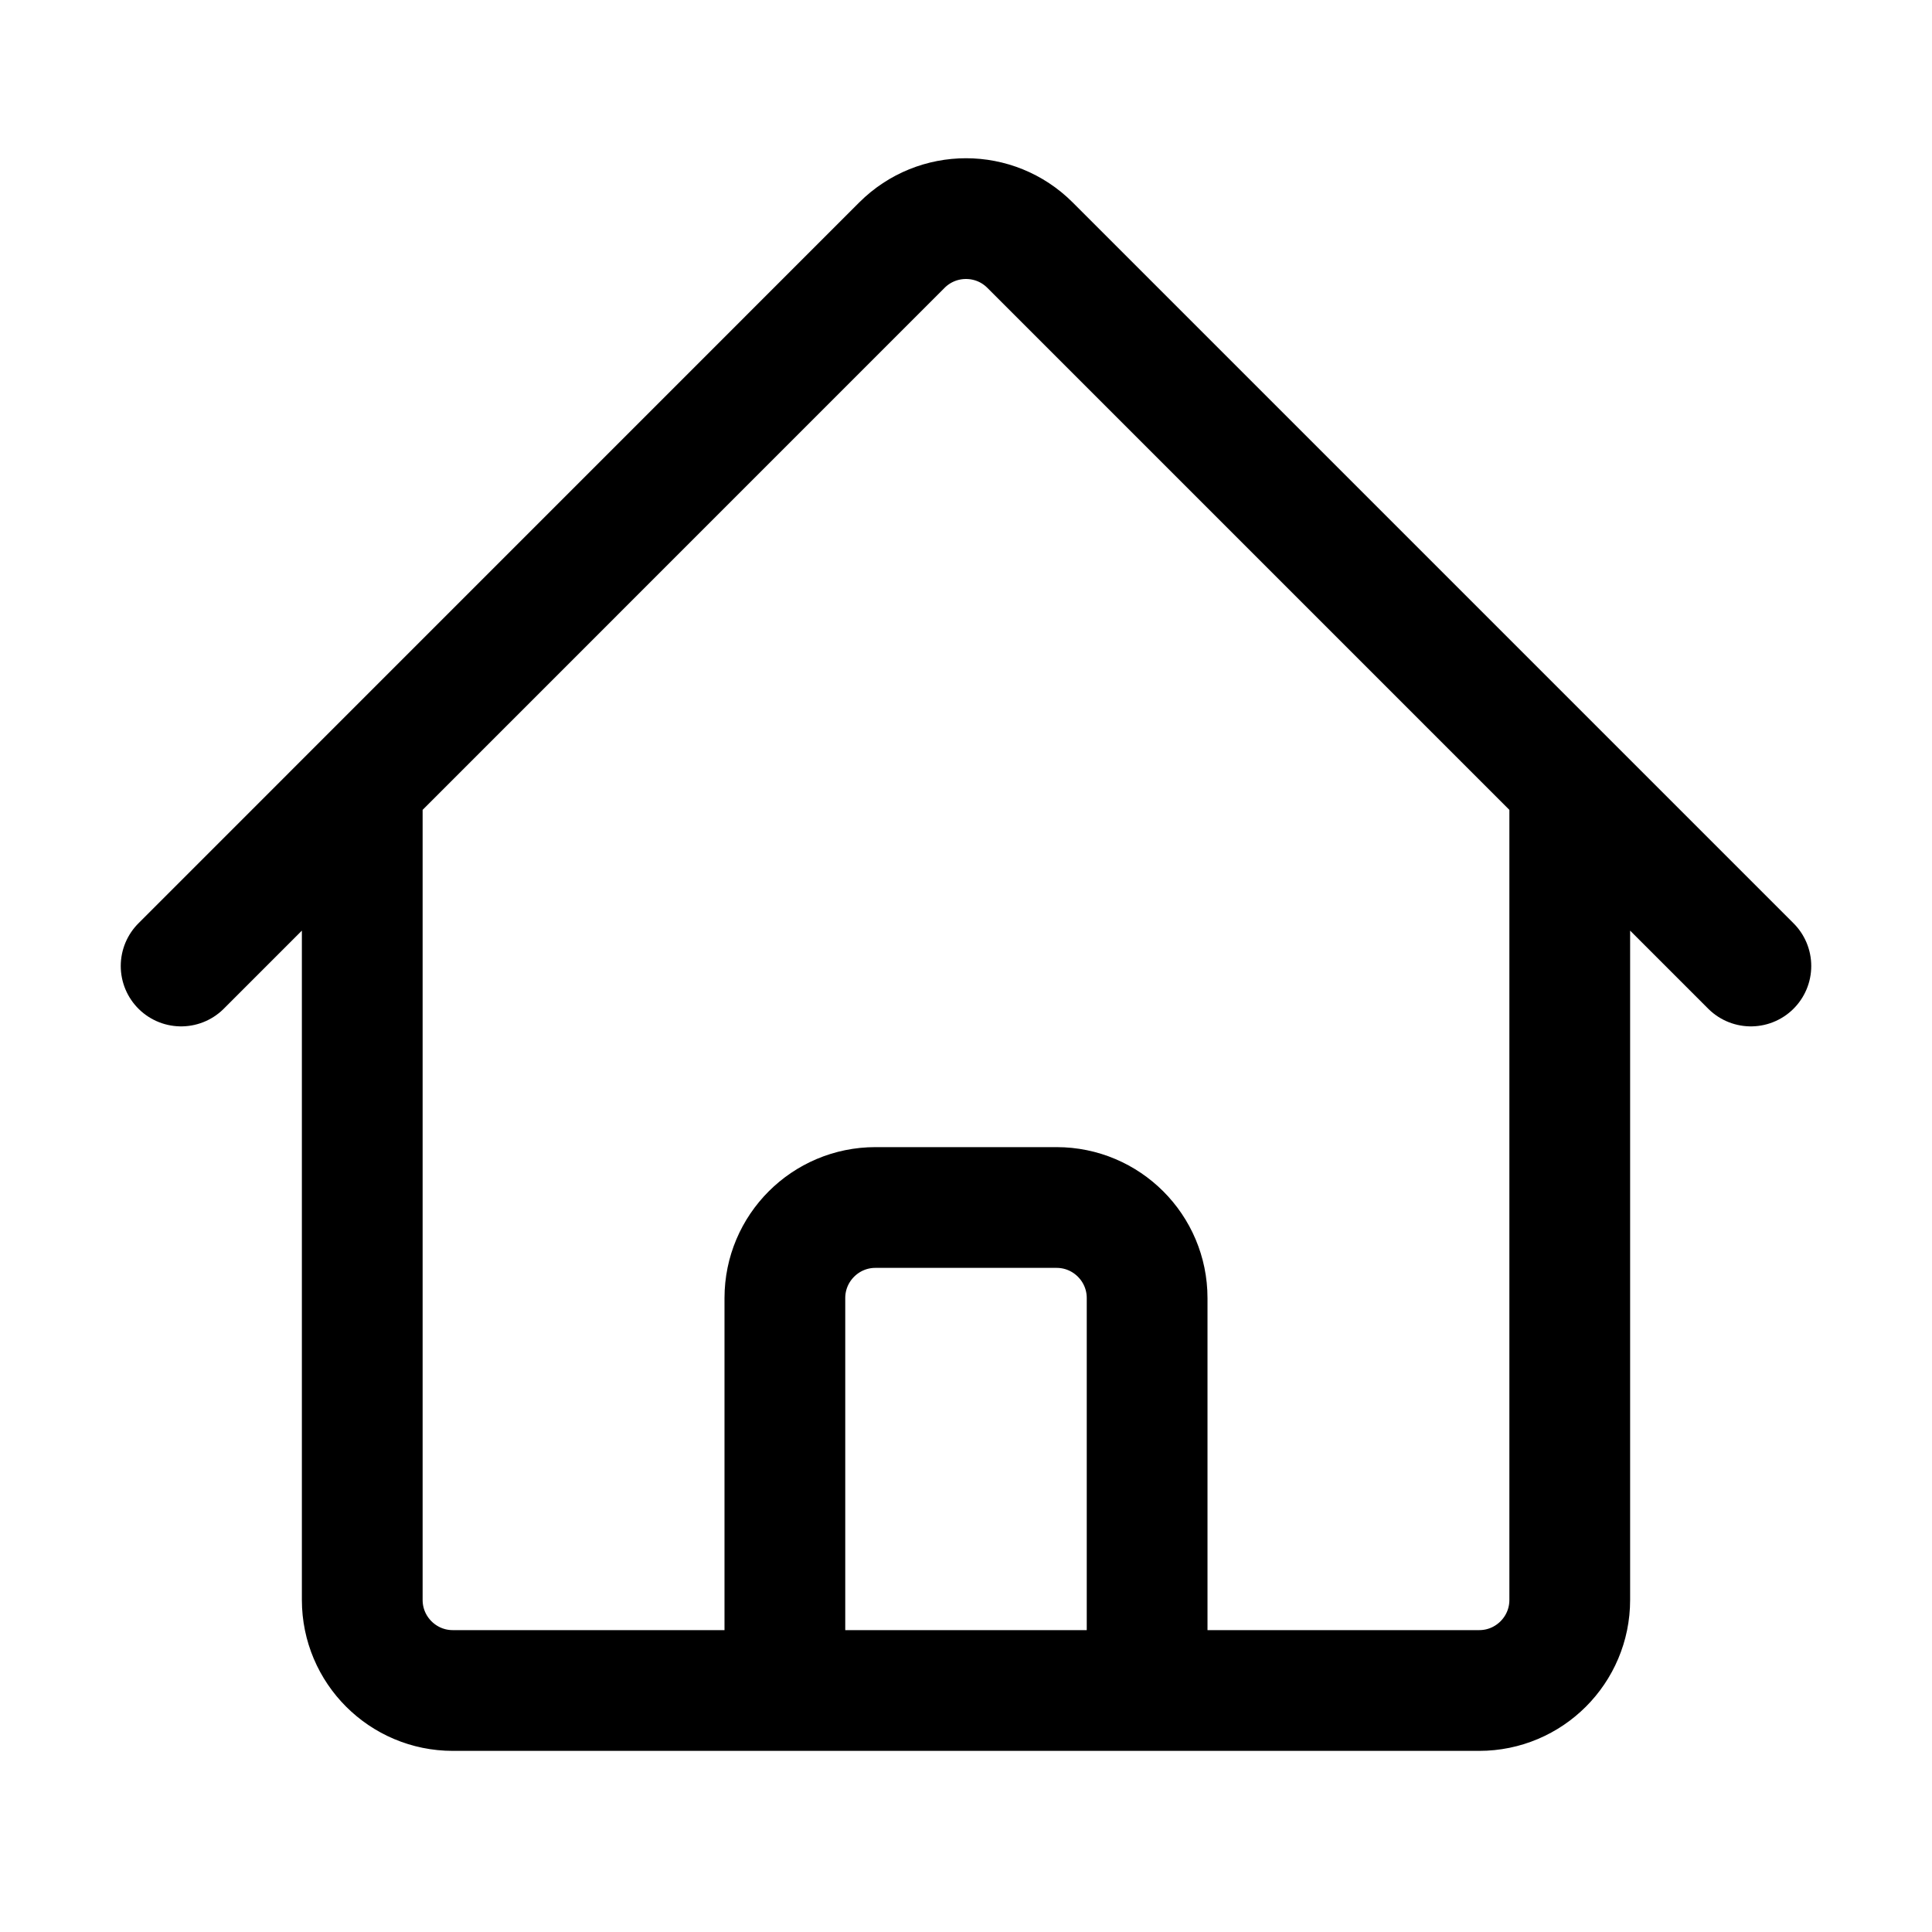
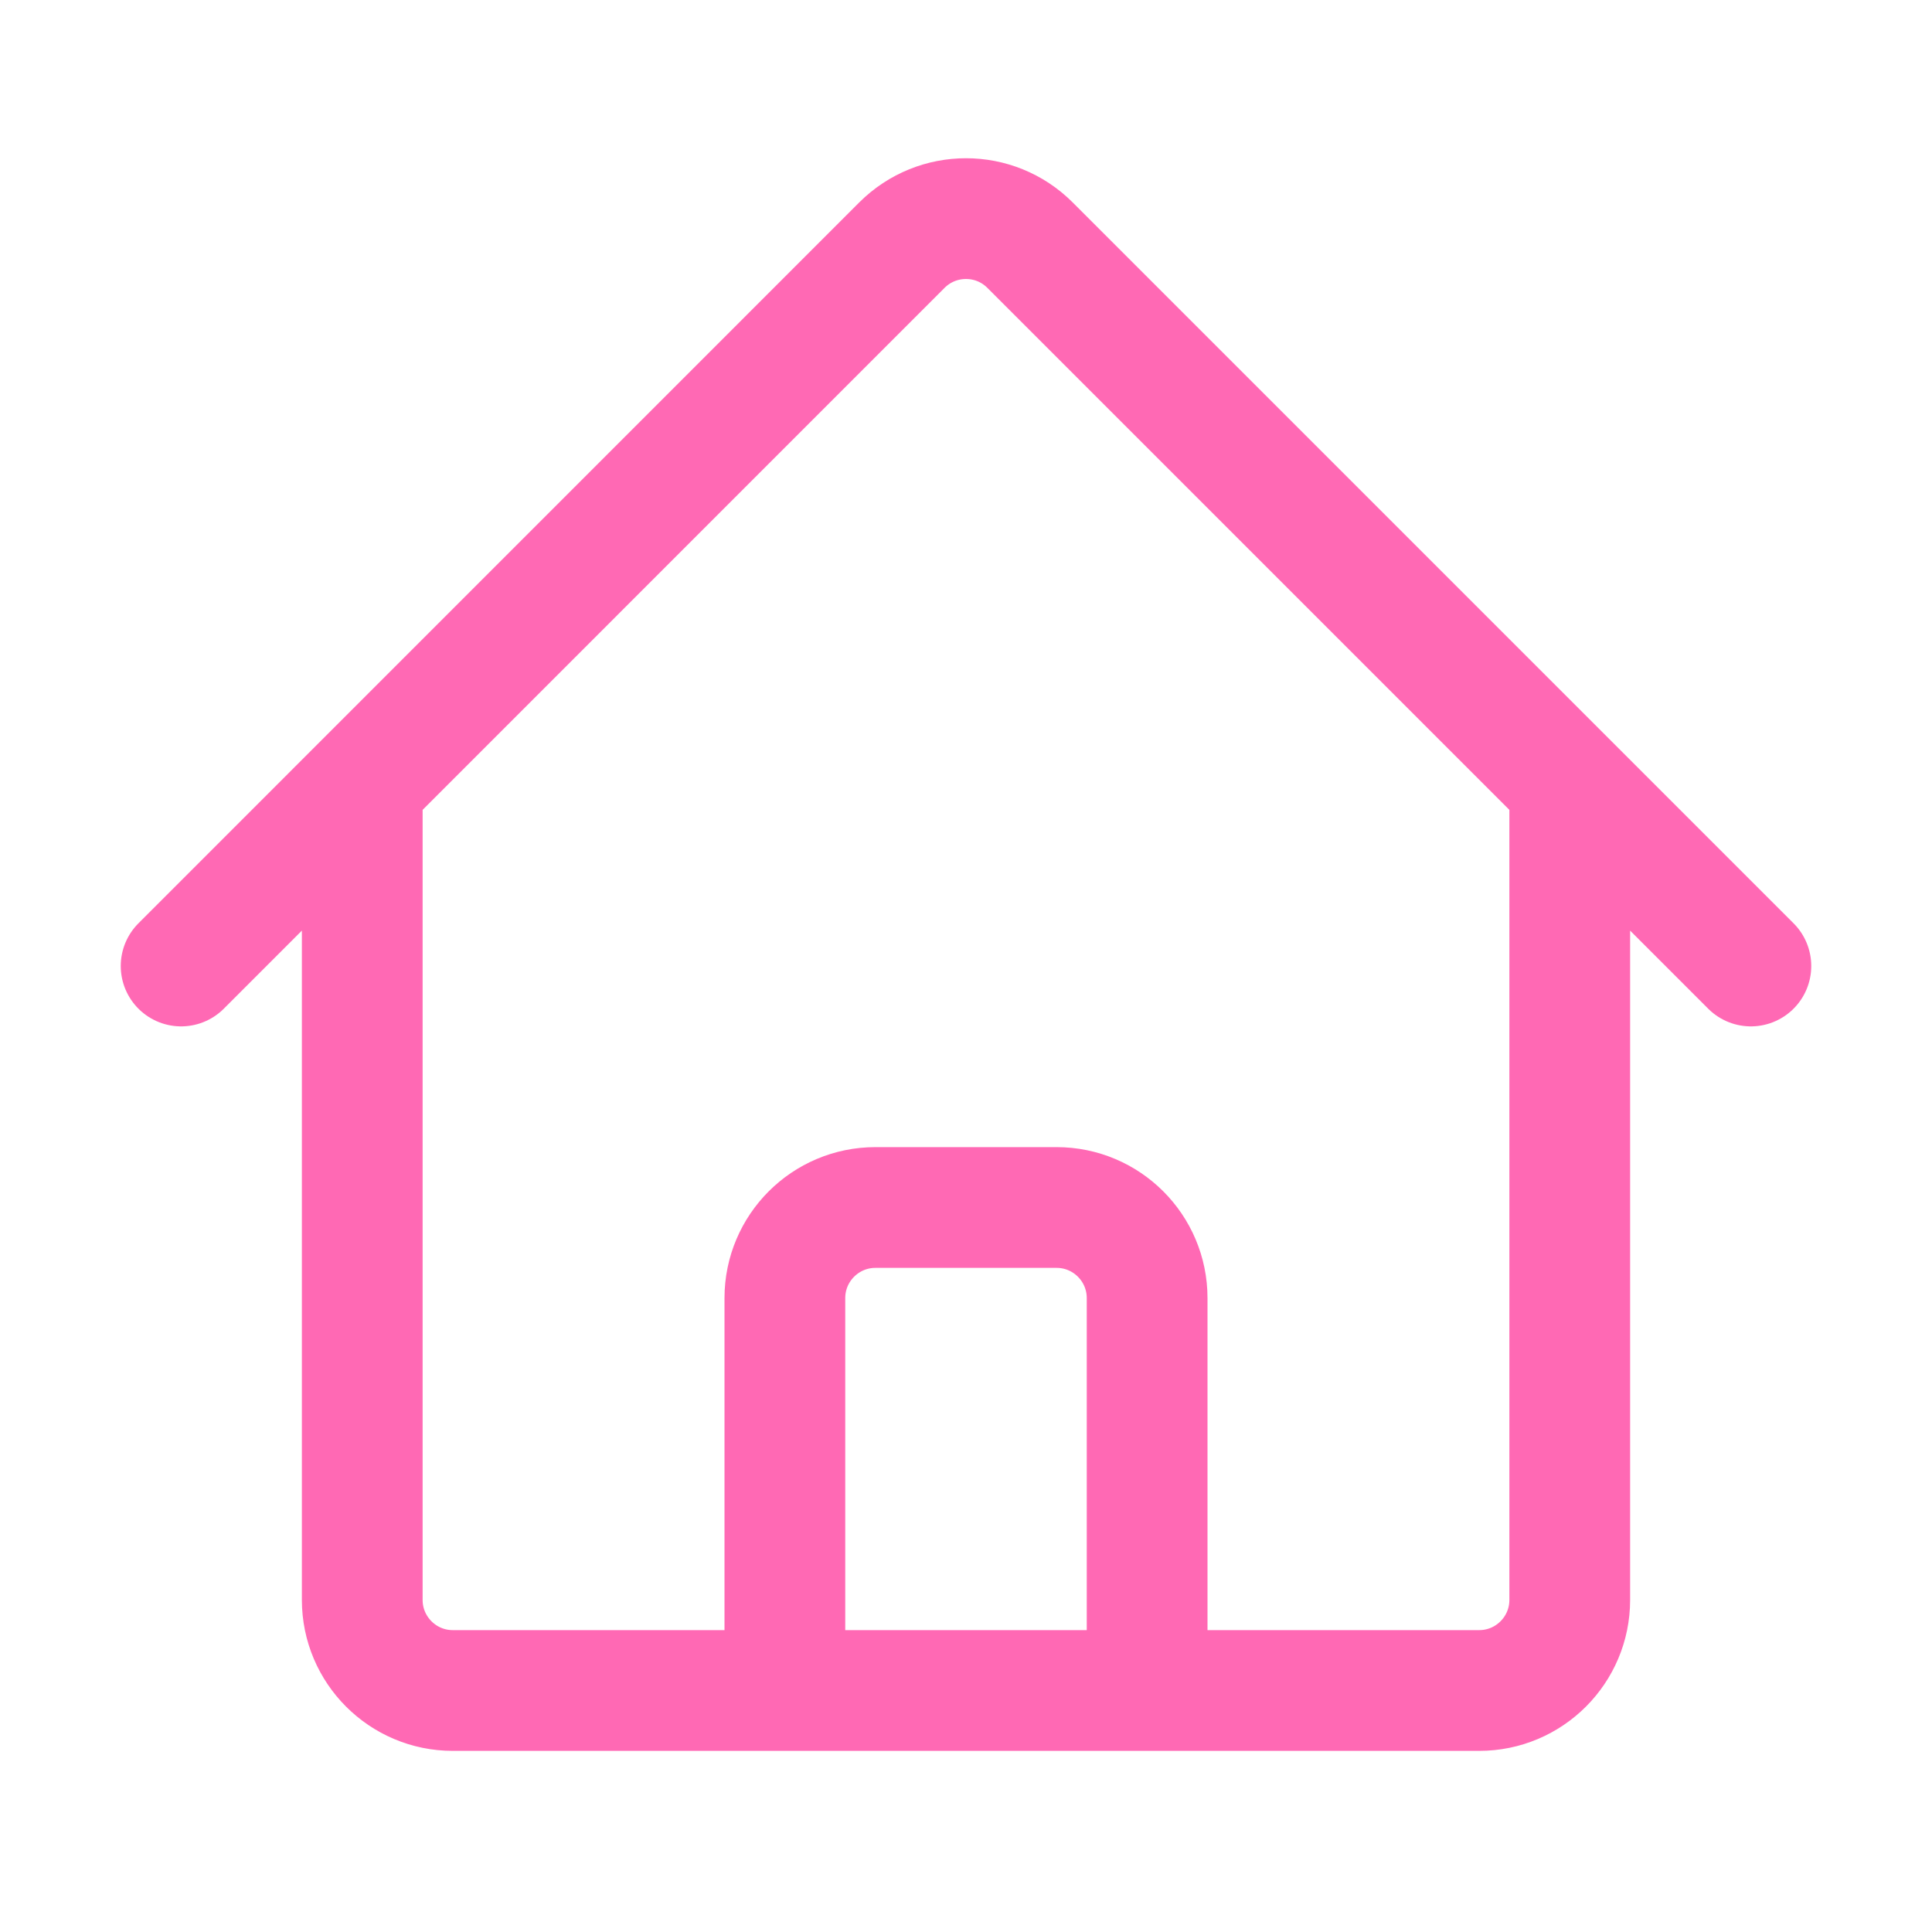
- <svg xmlns="http://www.w3.org/2000/svg" fill="none" viewBox="0 0 24 24" stroke-width="1.5" stroke="currentColor" class="size-6">
+ <svg xmlns="http://www.w3.org/2000/svg" fill="none" viewBox="0 0 24 24" stroke-width="1.5" stroke="#ff69b4" class="size-6">
  <path stroke-linecap="round" stroke-linejoin="round" d="m2.25 12 8.954-8.955c.44-.439 1.152-.439 1.591 0L21.75 12M4.5 9.75v10.125c0 .621.504 1.125 1.125 1.125H9.75v-4.875c0-.621.504-1.125 1.125-1.125h2.25c.621 0 1.125.504 1.125 1.125V21h4.125c.621 0 1.125-.504 1.125-1.125V9.75M8.25 21h8.25" />
</svg>
